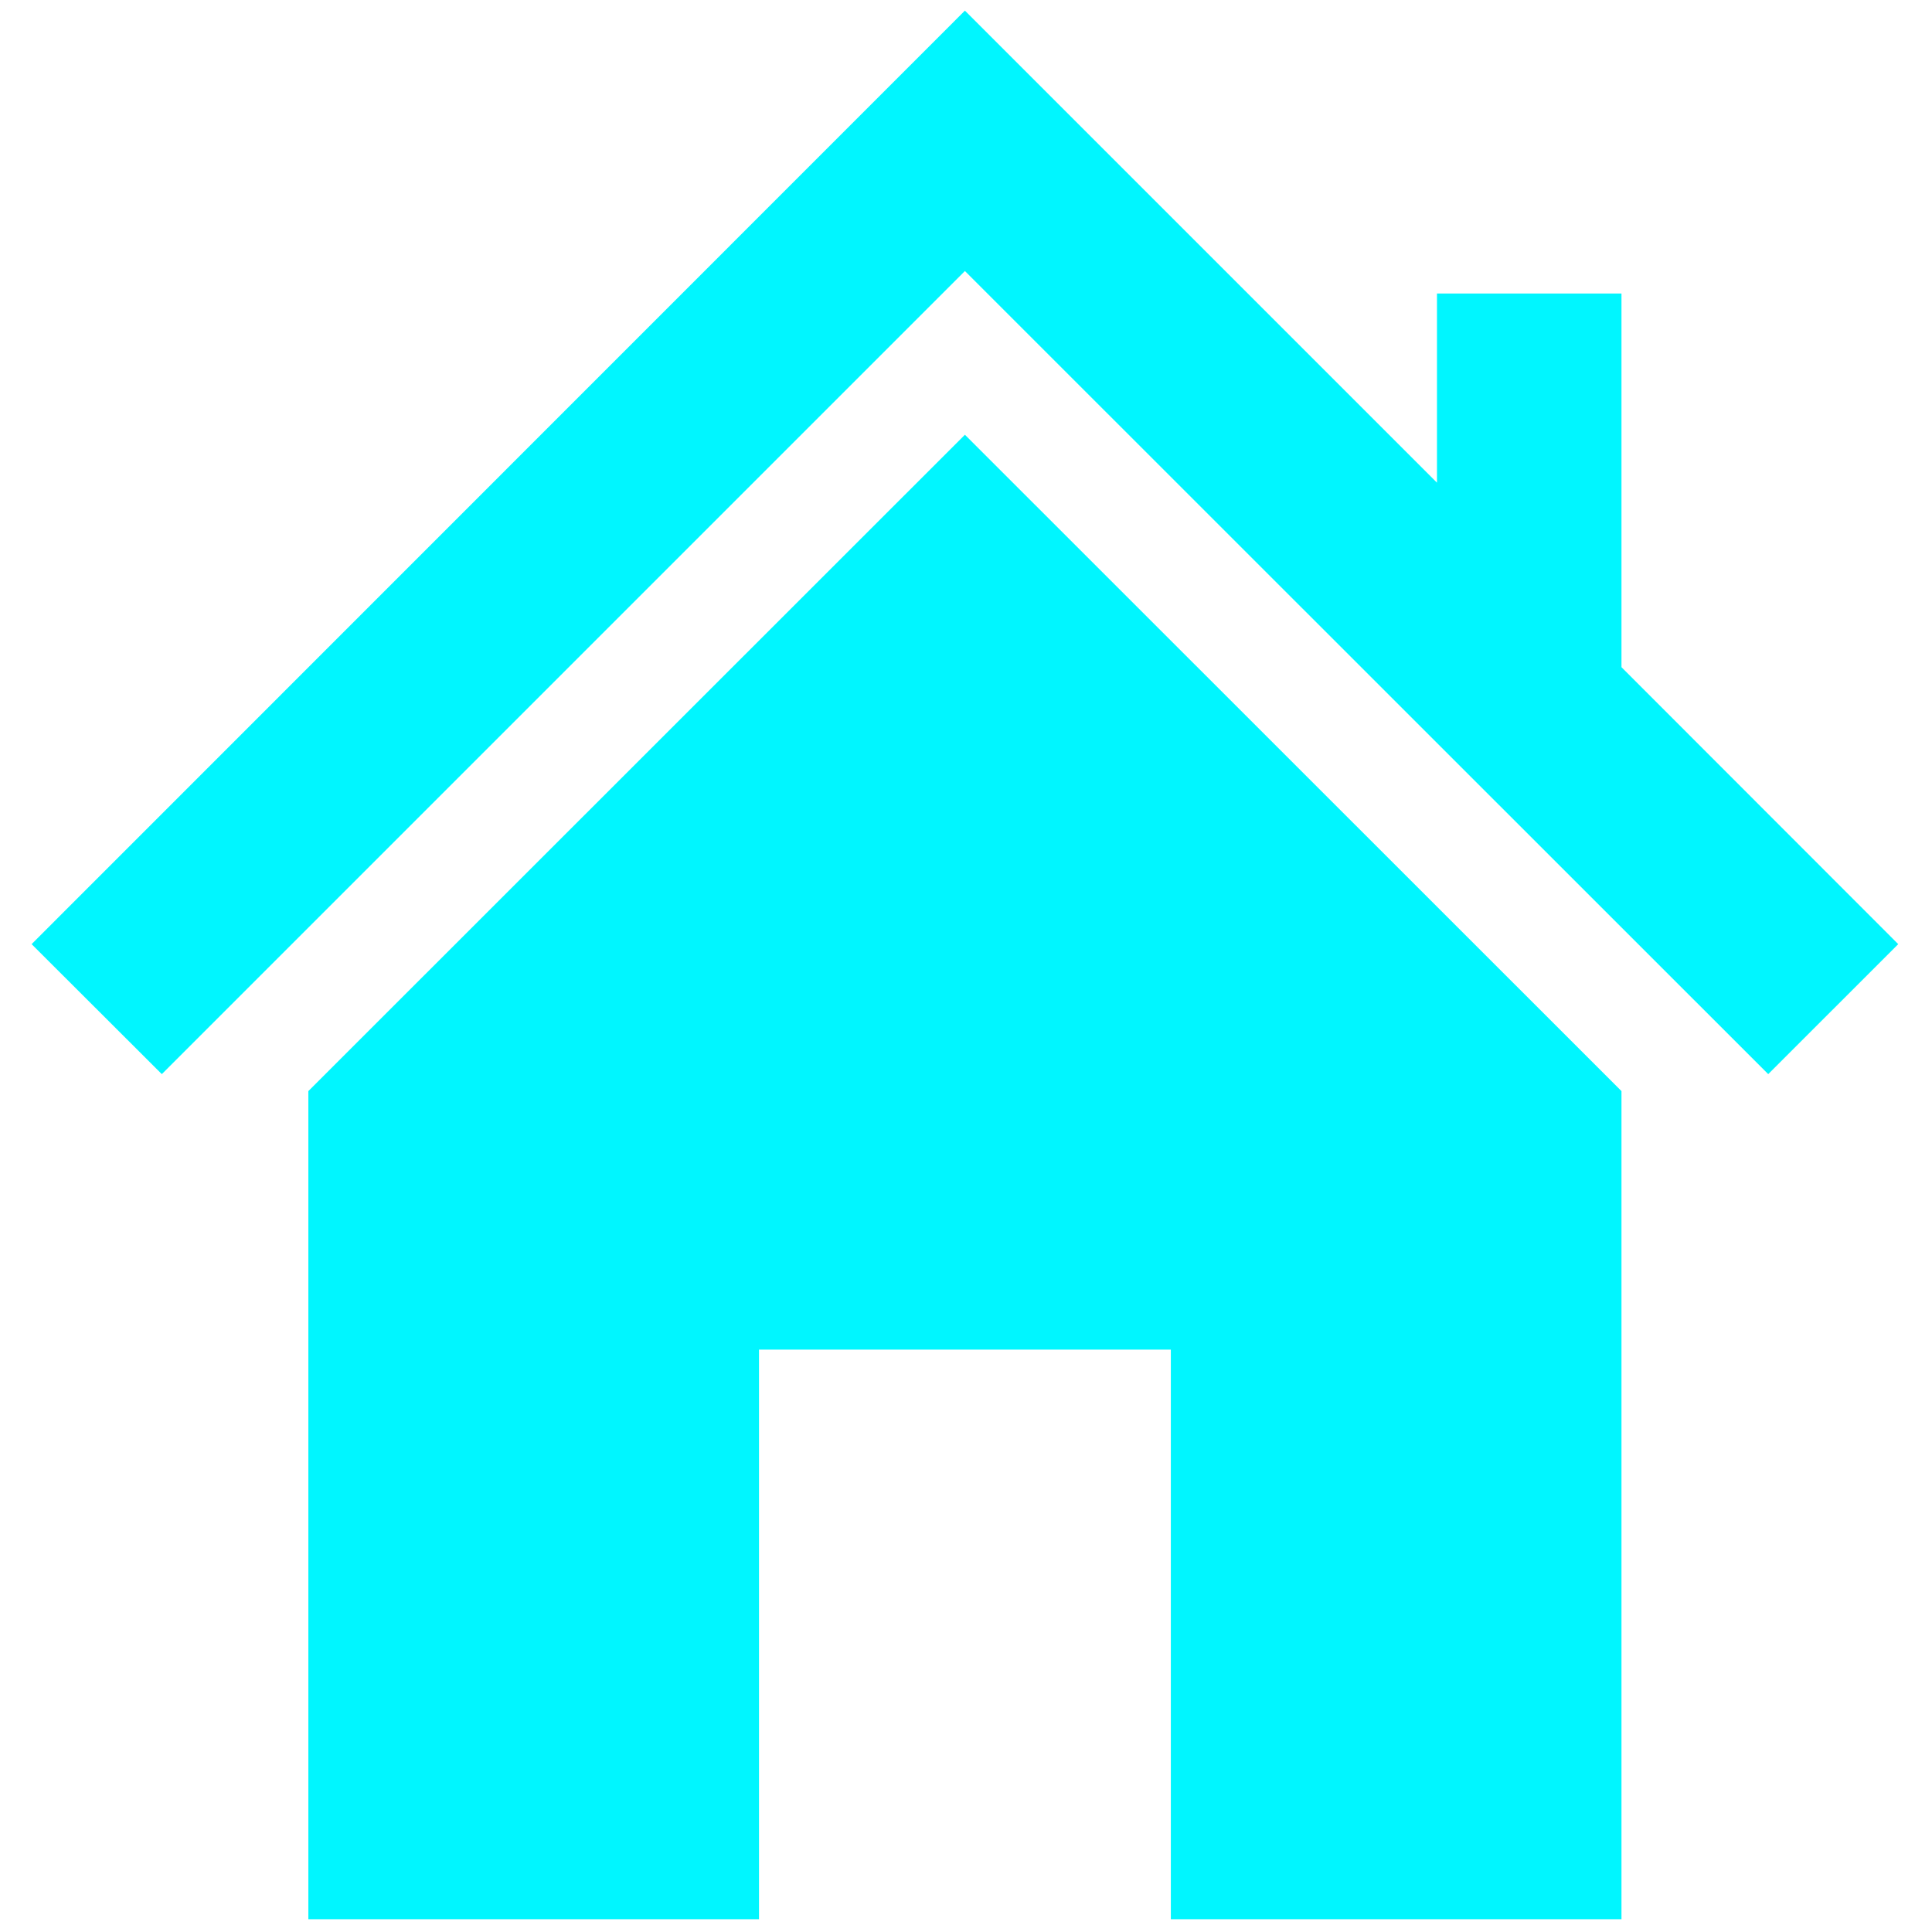
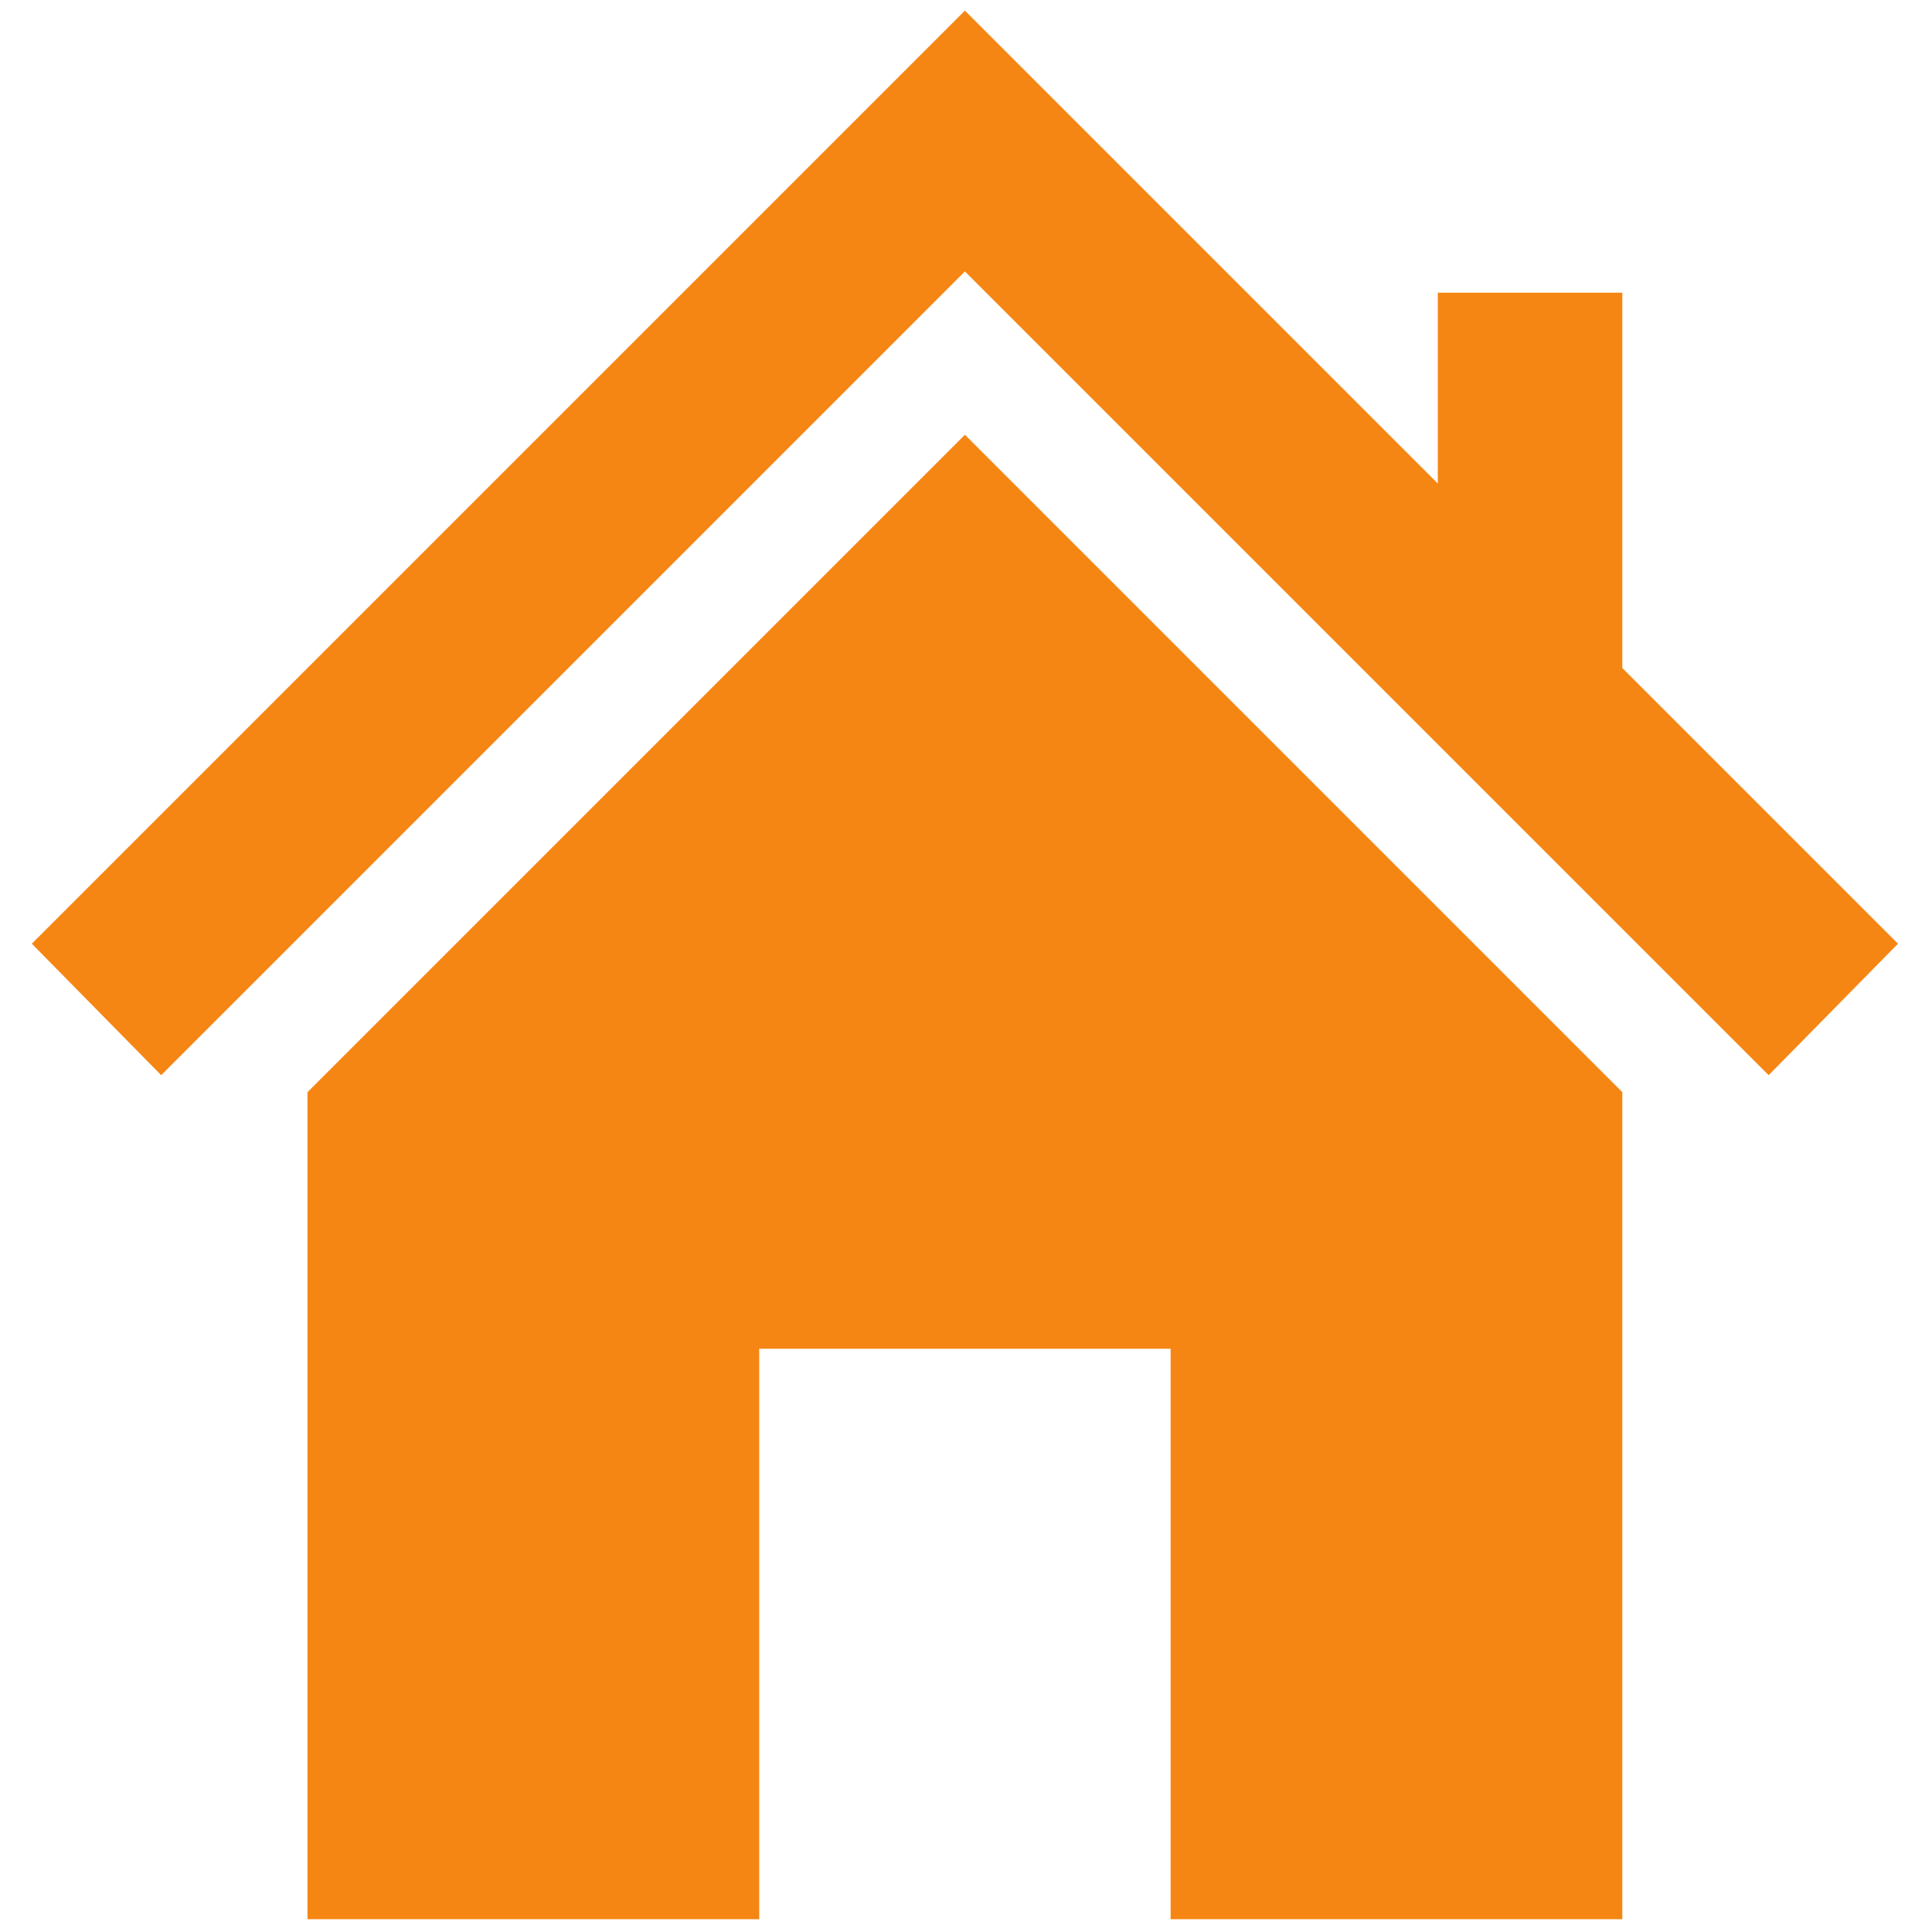
<svg xmlns="http://www.w3.org/2000/svg" version="1.1" id="Layer_1" x="0px" y="0px" viewBox="0 0 256 256" style="enable-background:new 0 0 256 256;" xml:space="preserve">
  <style type="text/css">
- 	.st0{fill:#00F6FF;}
+ 	.st0{fill:#F58614;}
</style>
  <g transform="translate(1.406593 1.406593) scale(2.81 2.81)">
-     <polygon class="st0" points="75.96,30.96 75.96,13.34 67.26,13.34 67.26,22.26 45,0 0.99,44.02 7.13,50.15 45,12.28 82.88,50.15    89.01,44.02  " />
-     <polygon class="st0" points="45,20 14.04,50.95 14.04,90 35.29,90 35.29,63.14 54.71,63.14 54.71,90 75.96,90 75.96,50.95  " />
+     <polygon class="st0" points="76,31 76,13.3 67.3,13.3 67.3,22.3 45,0 1,44 7.1,50.2 45,12.3 82.9,50.2 89,44  " />
+     <polygon class="st0" points="45,20 14,51 14,90 35.3,90 35.3,63.1 54.7,63.1 54.7,90 76,90 76,51  " />
  </g>
</svg>
